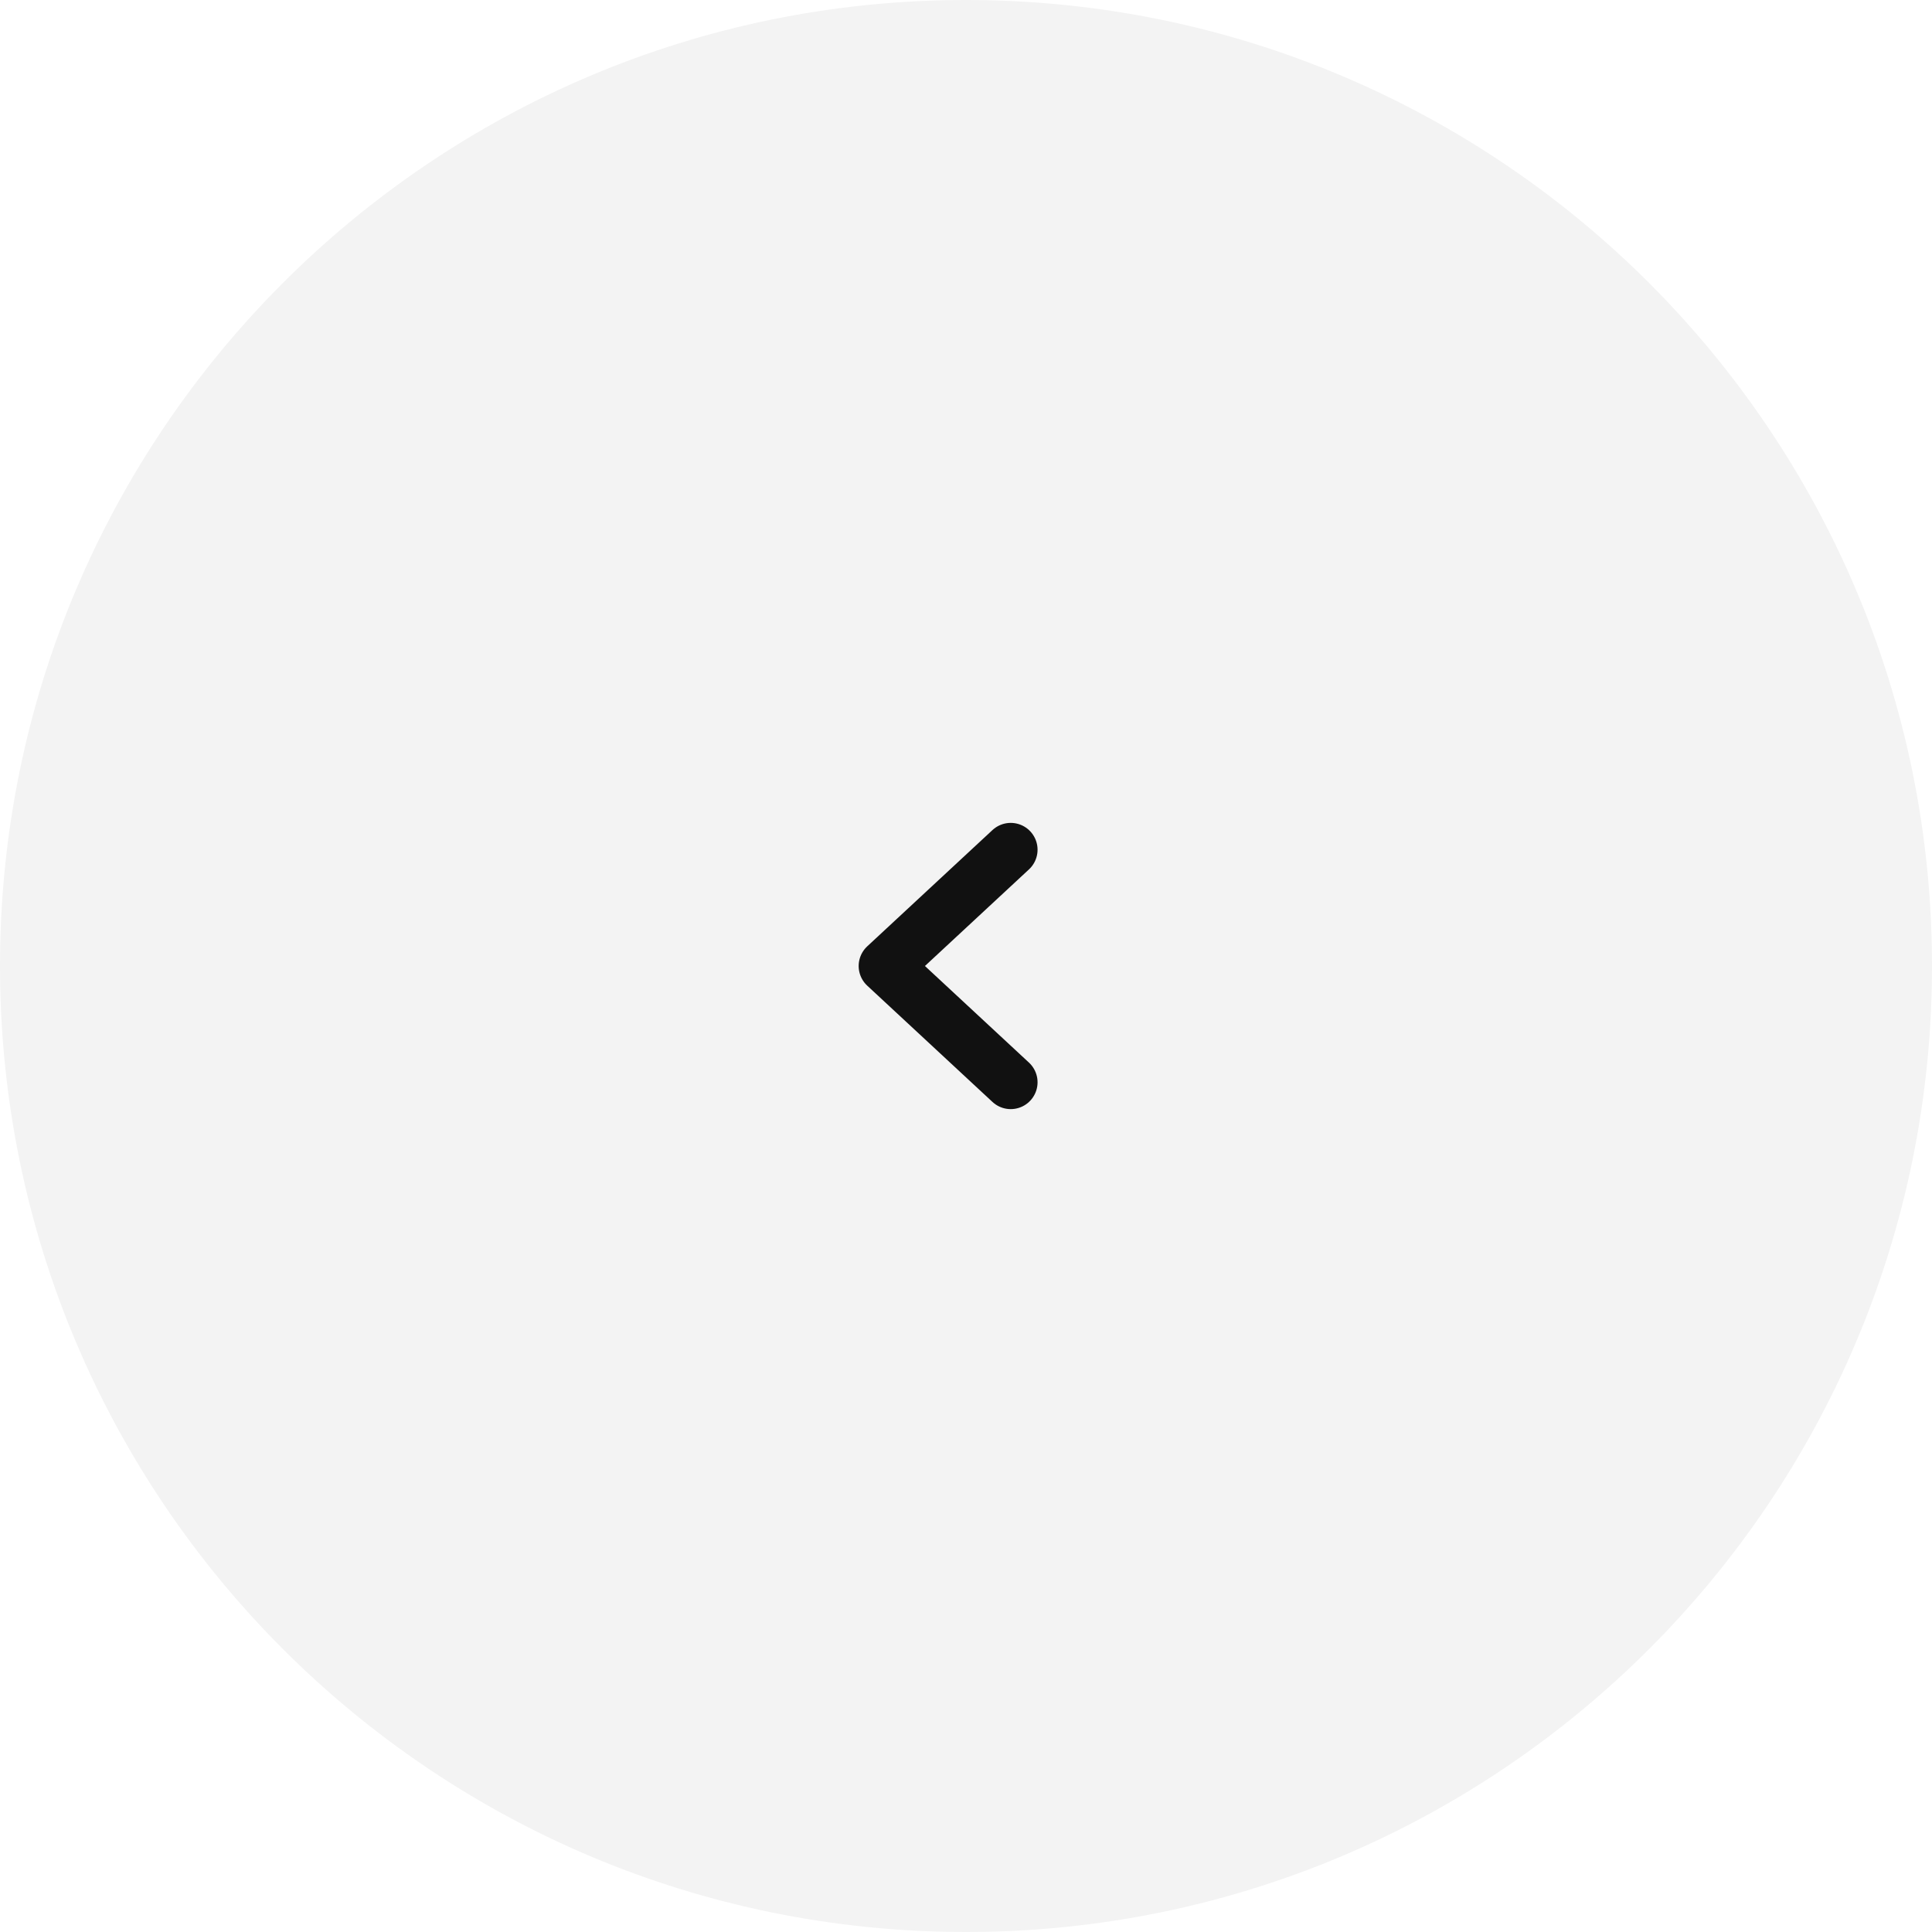
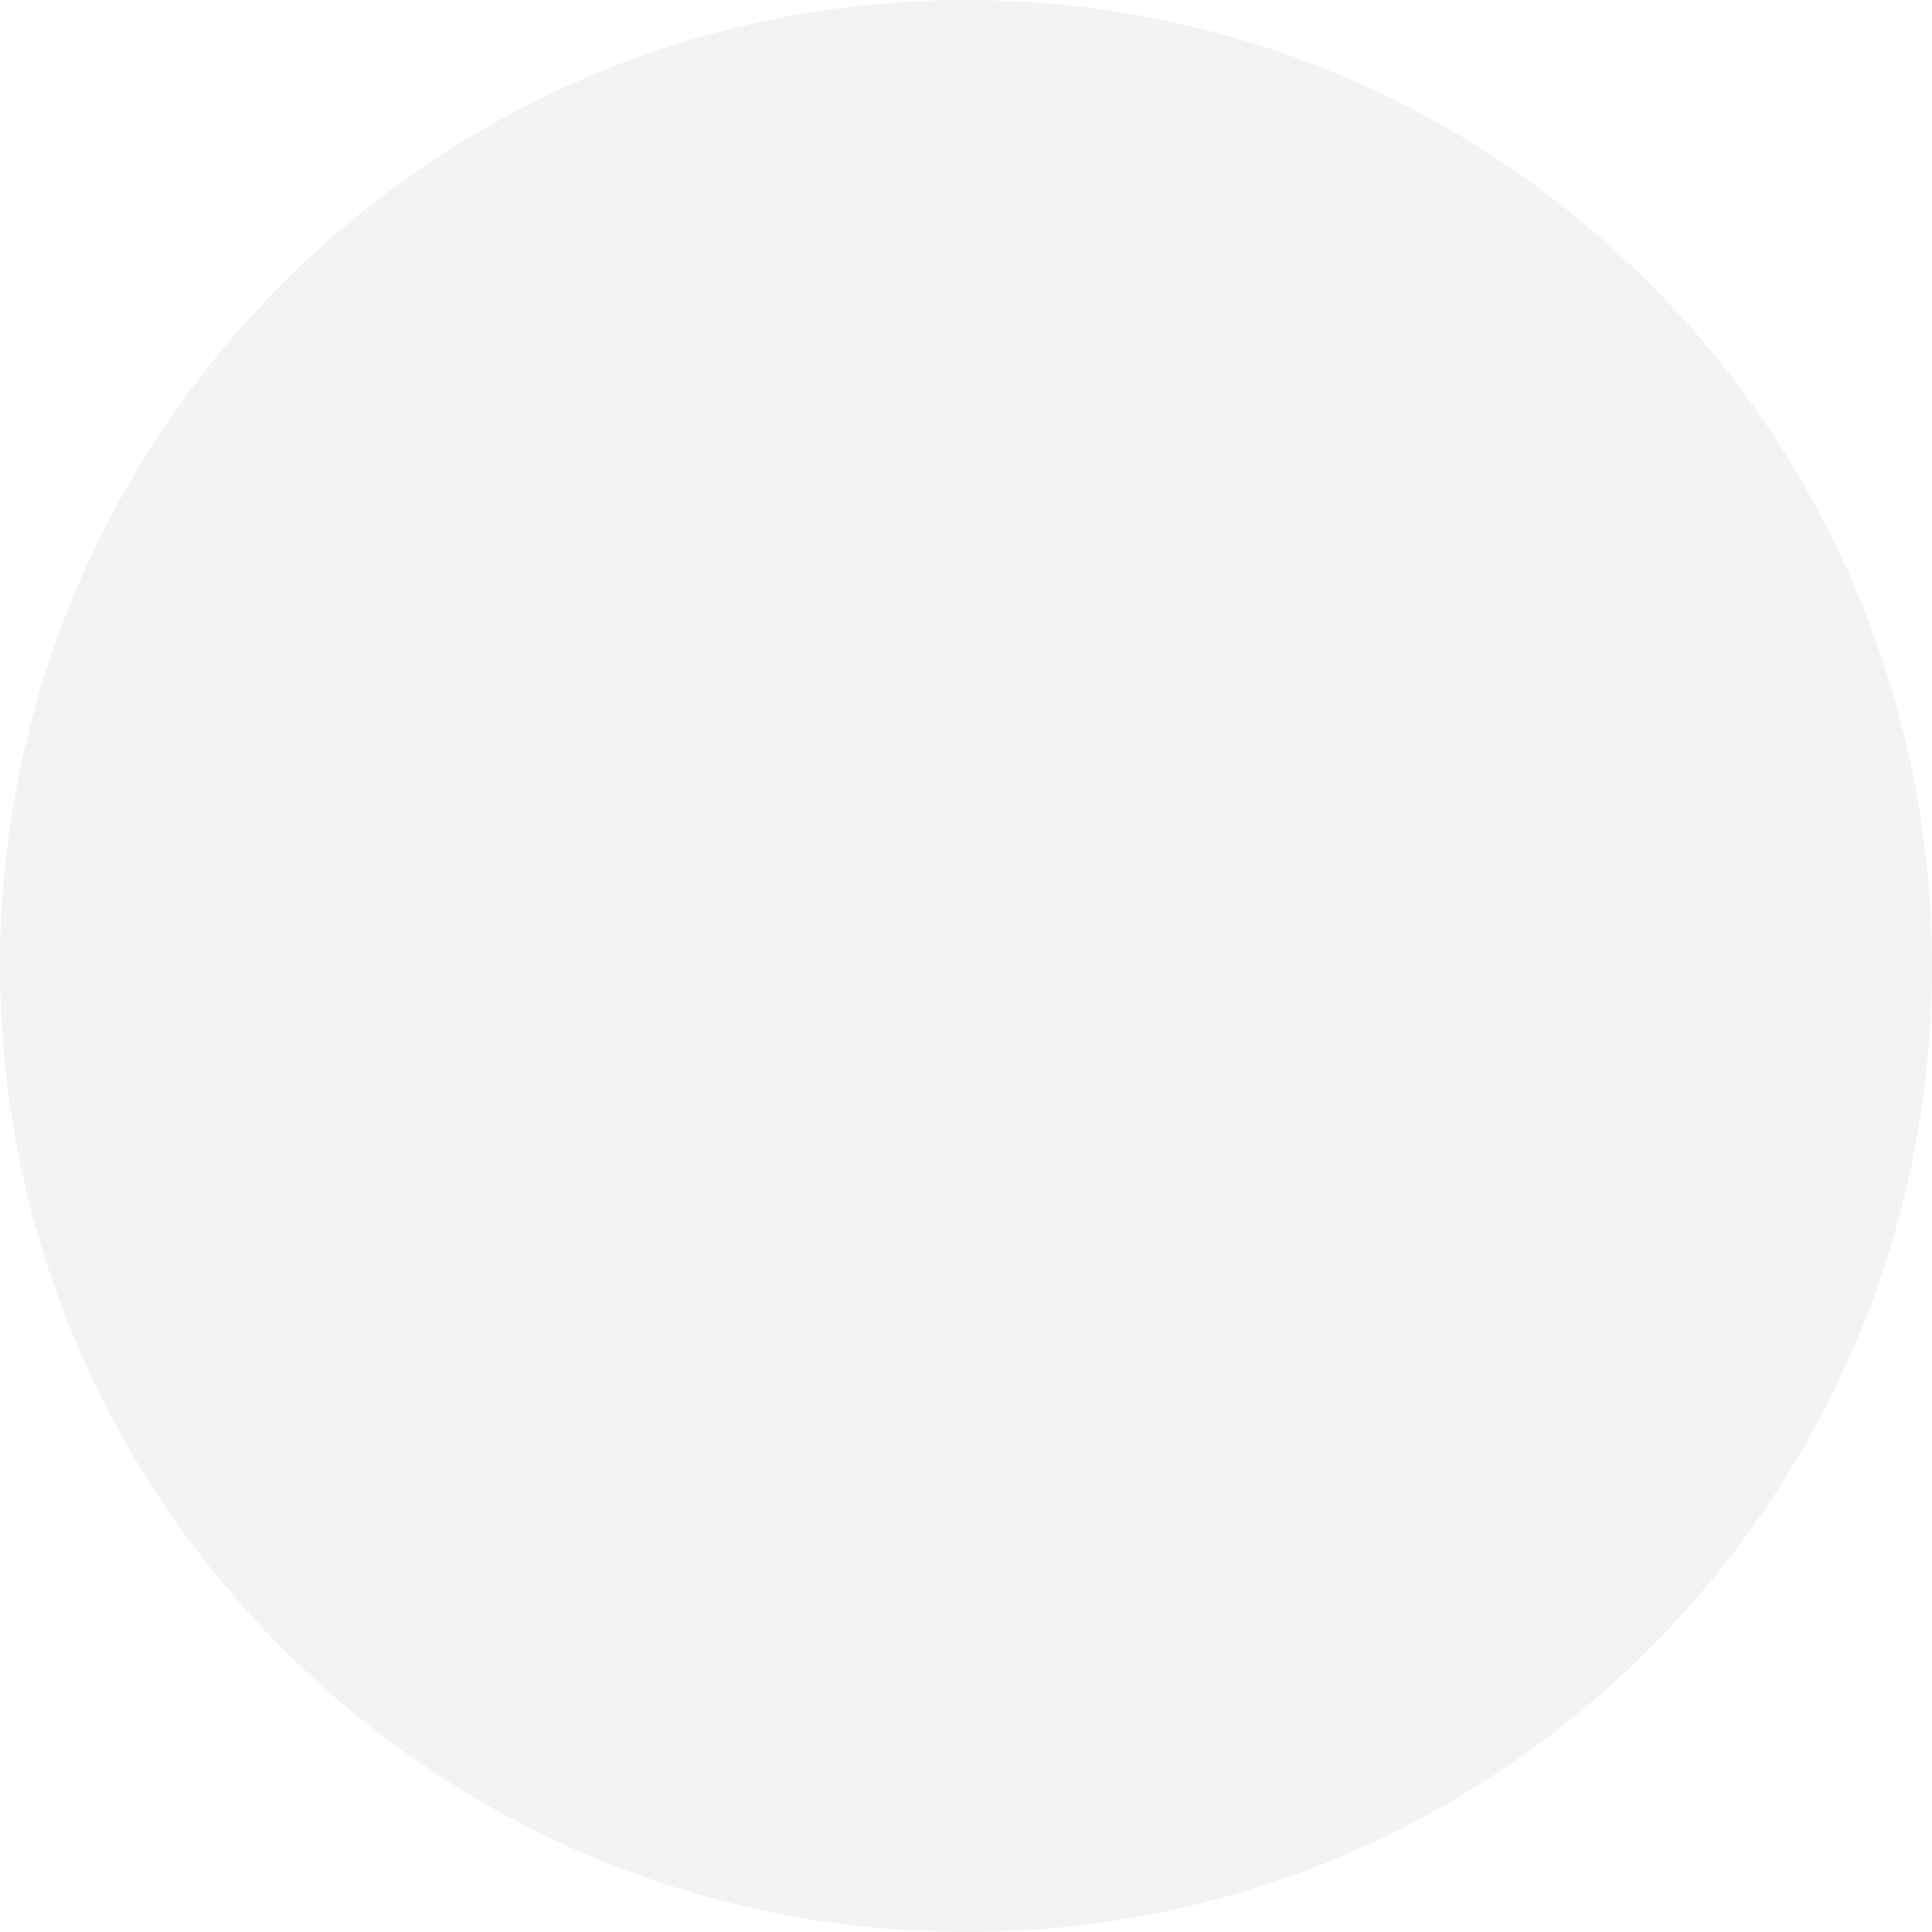
<svg xmlns="http://www.w3.org/2000/svg" viewBox="0 0 54 54" fill="none">
  <circle cx="27" cy="27" r="27" fill="#F3F3F3" />
-   <path d="M28.25 30.25L24.75 27L28.25 23.75" stroke="#111111" stroke-width="1.5" stroke-linecap="round" stroke-linejoin="round" />
+   <path d="M28.25 30.25L24.75 27L28.25 23.75" stroke="#currentColor" stroke-width="1.5" stroke-linecap="round" stroke-linejoin="round" />
</svg>
